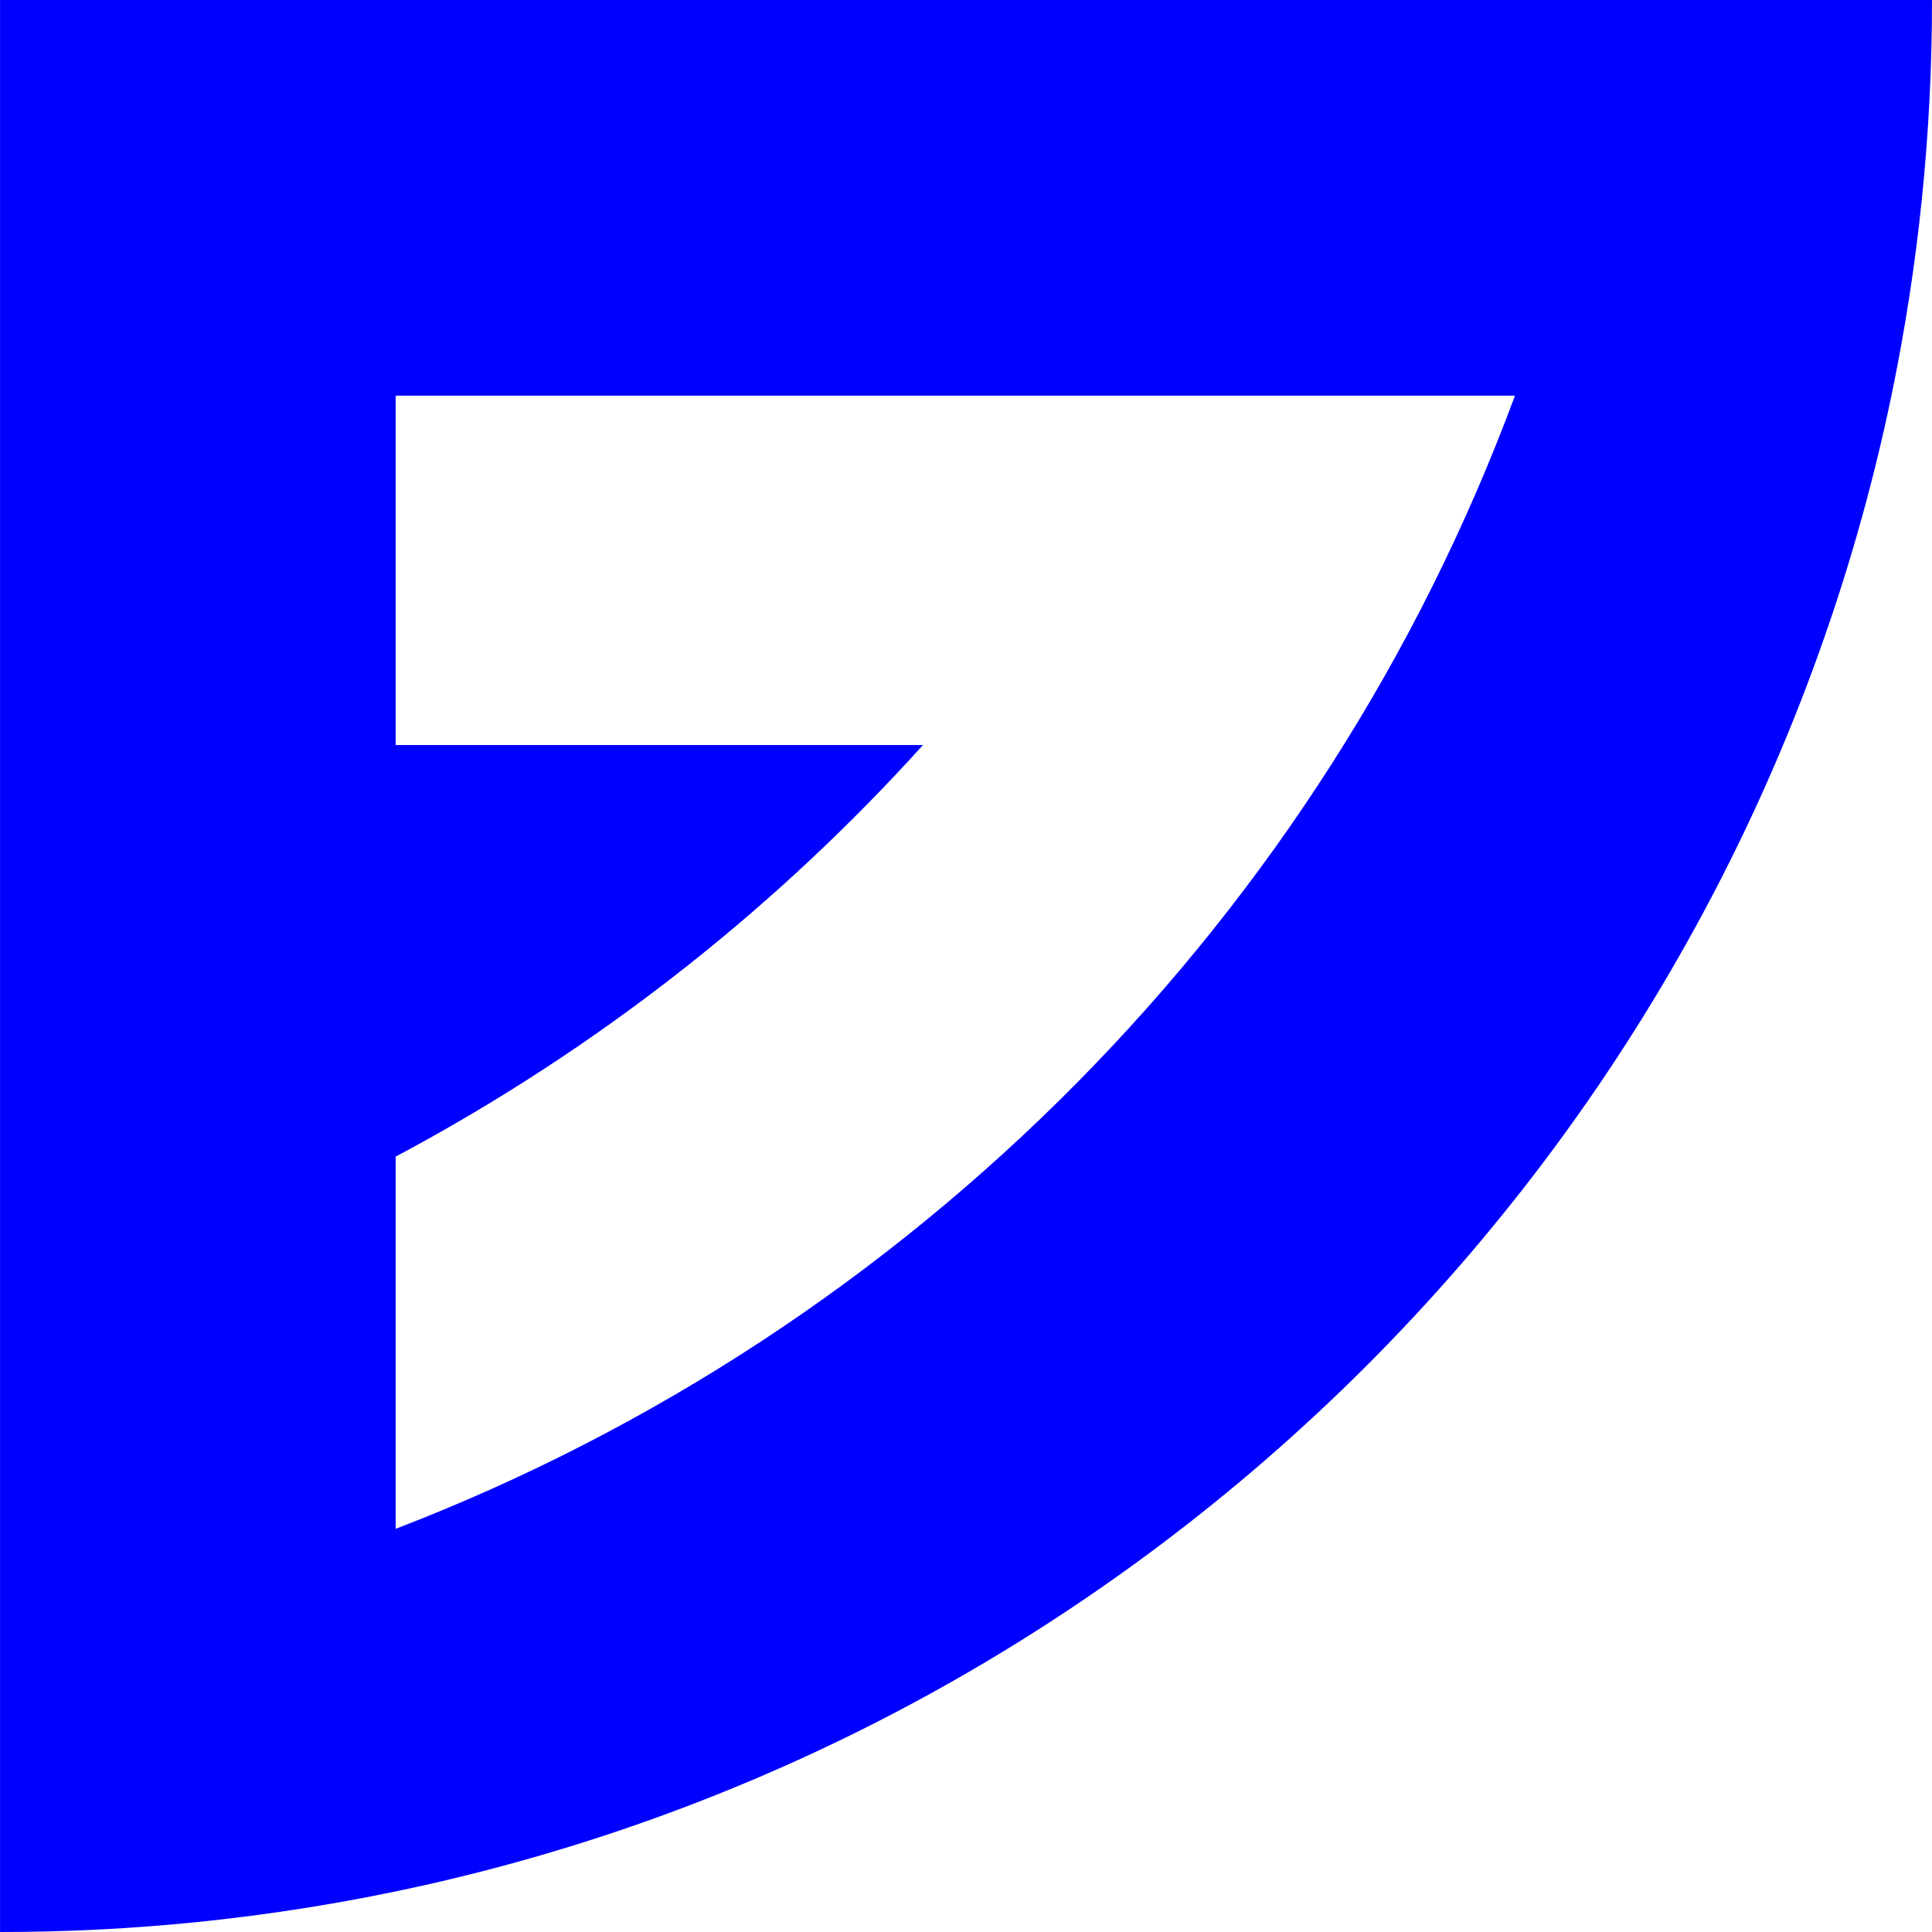
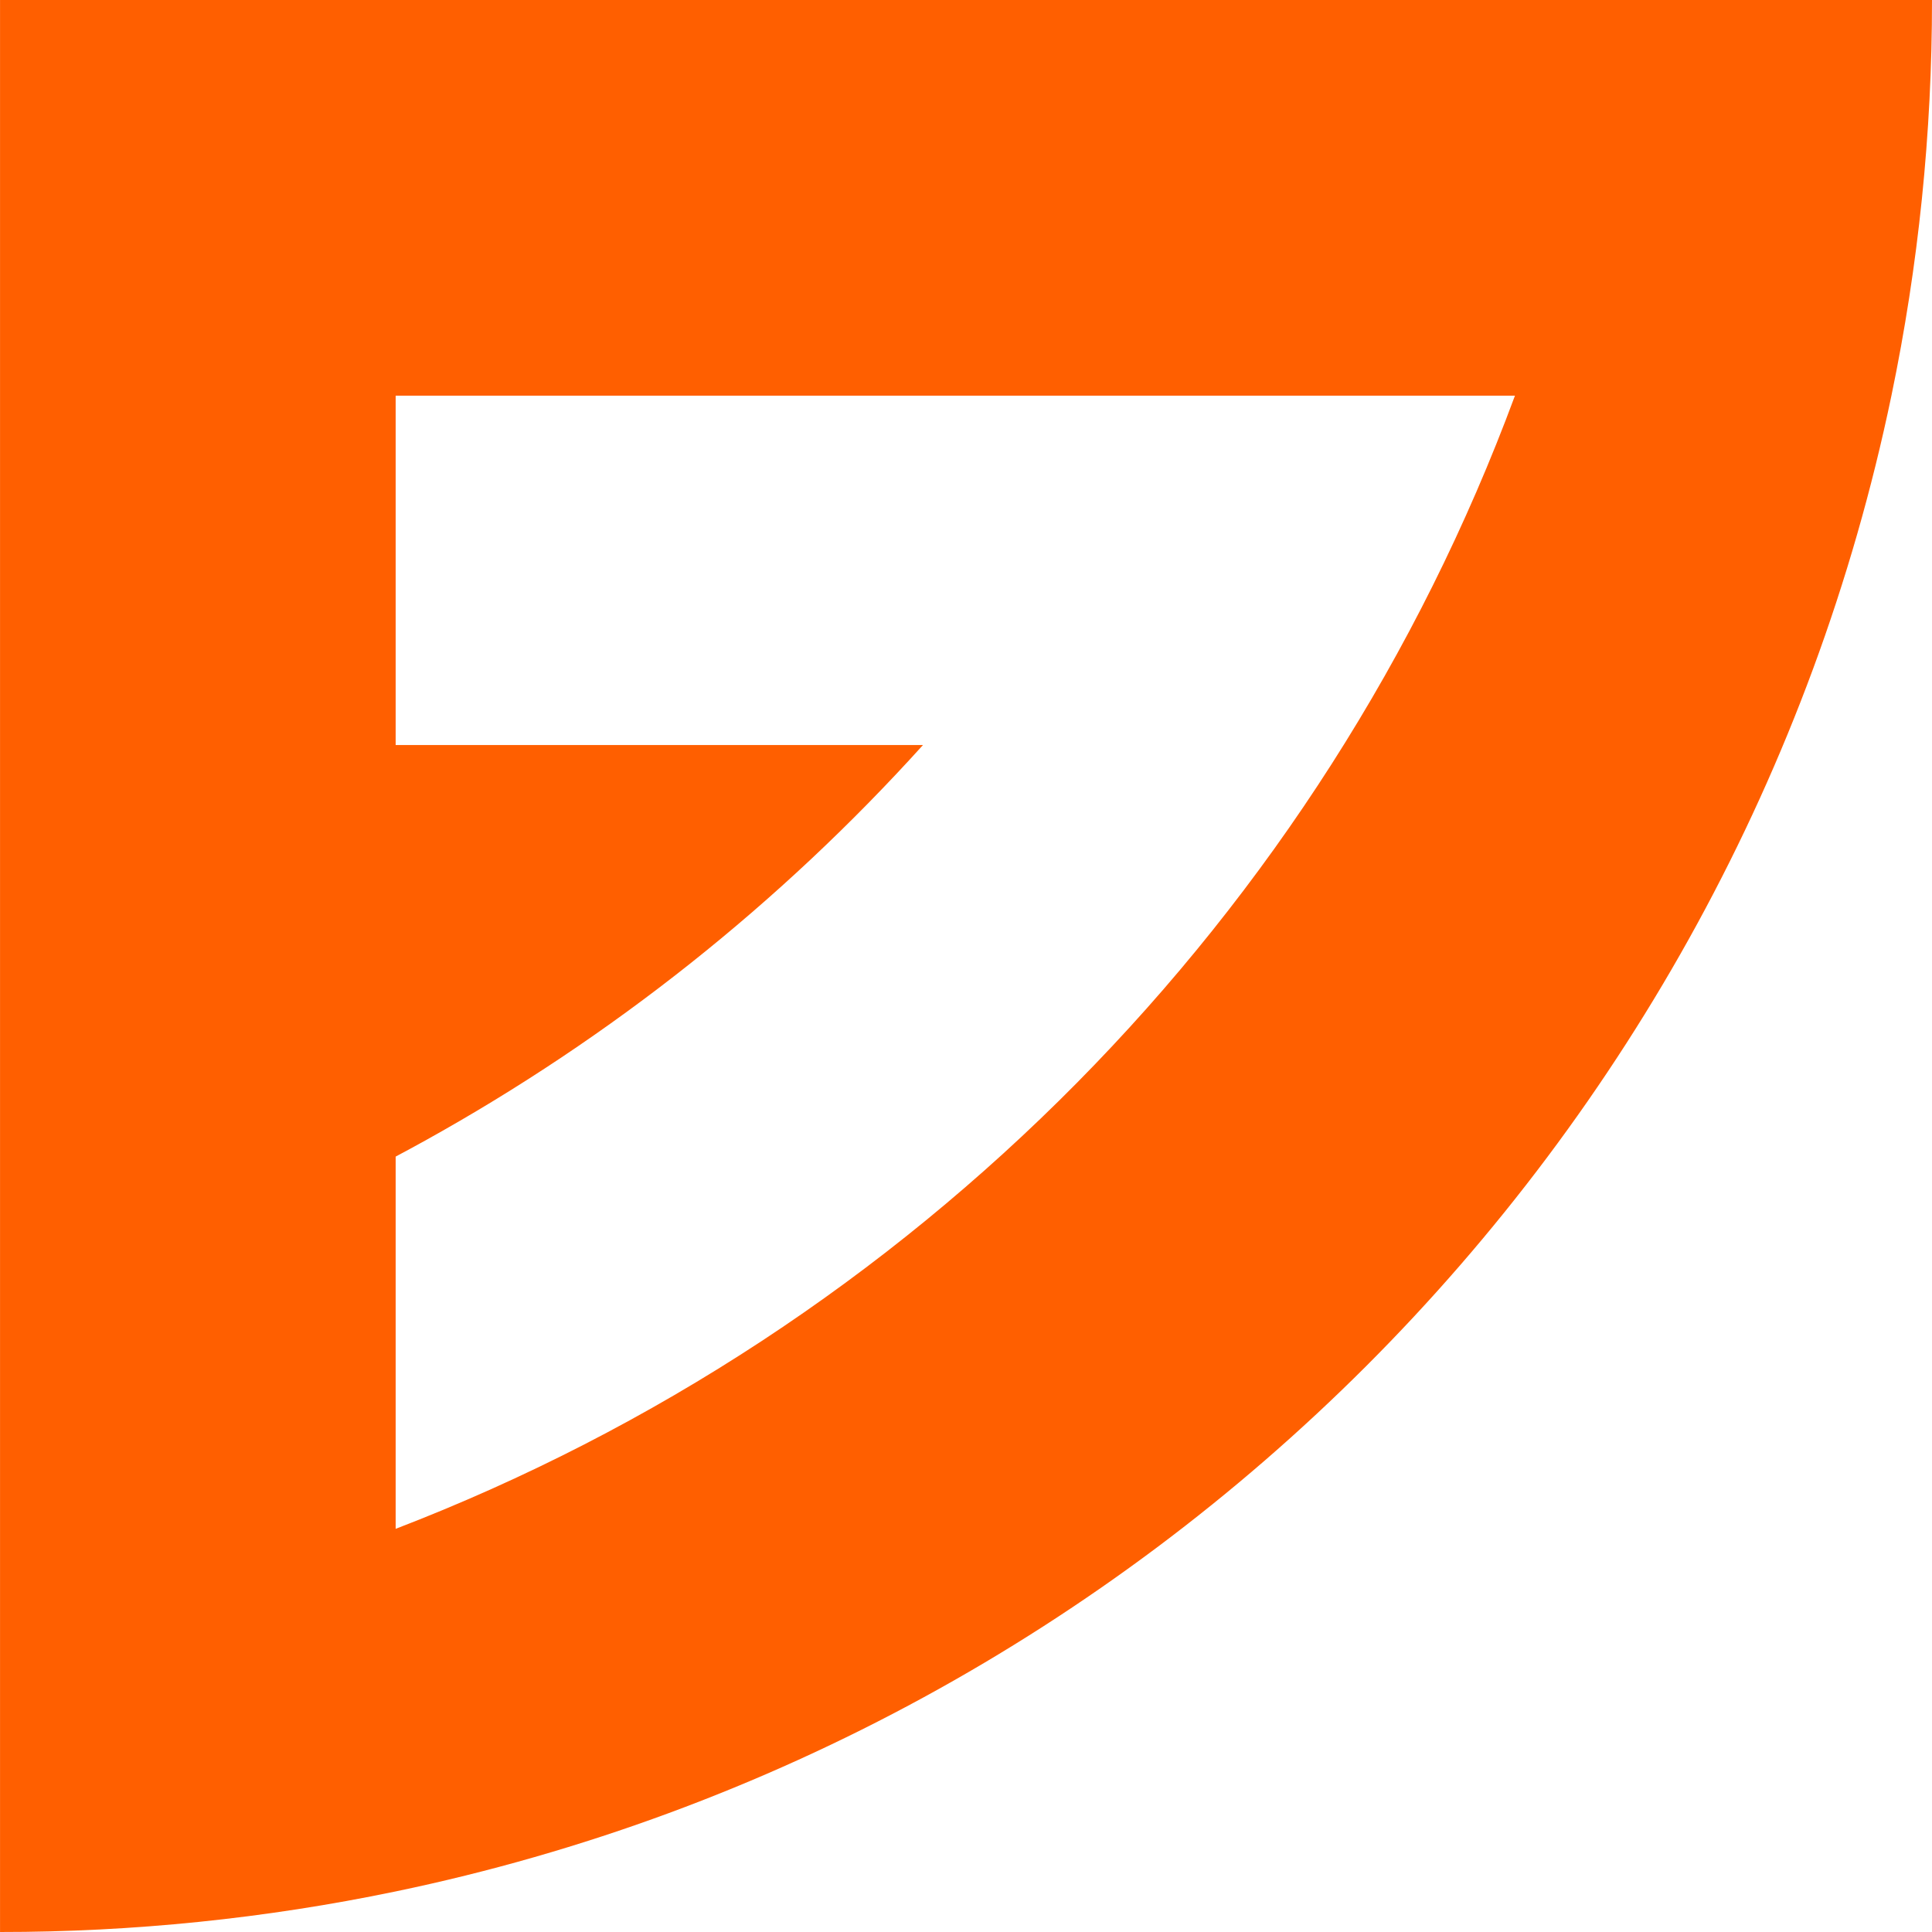
- <svg xmlns="http://www.w3.org/2000/svg" id="Ebene_1" data-name="Ebene 1" viewBox="0 0 1778.84 1778.84">
-   <path fill="blue" class="cls-1" d="M3235.06,1765.51H1748V3544.35A1785,1785,0,0,0,2112.26,3507c690.15-143.63,1233.56-687,1377.19-1377.19a1785,1785,0,0,0,37.36-364.29ZM2112.26,3173.15V2830.41q13.6-7.22,27-14.65a1783.11,1783.11,0,0,0,458.54-364.29H2112.26V2129.8H3142.83C2965.64,2608.58,2588.25,2990.23,2112.26,3173.15Z" transform="translate(-1747.97 -1765.51)" />
+ <svg xmlns="http://www.w3.org/2000/svg" width="1778.84" height="1778.84" viewBox="0 0 1778.84 1778.84">
+   <path fill="#ff5f00" class="cls-1" d="M3235.06,1765.51H1748V3544.35A1785,1785,0,0,0,2112.26,3507c690.15-143.63,1233.56-687,1377.19-1377.19a1785,1785,0,0,0,37.36-364.29ZM2112.26,3173.15V2830.41q13.6-7.22,27-14.65a1783.11,1783.11,0,0,0,458.54-364.29H2112.26V2129.8H3142.83C2965.64,2608.58,2588.25,2990.23,2112.26,3173.15Z" transform="translate(-1747.97 -1765.51)" />
</svg>
